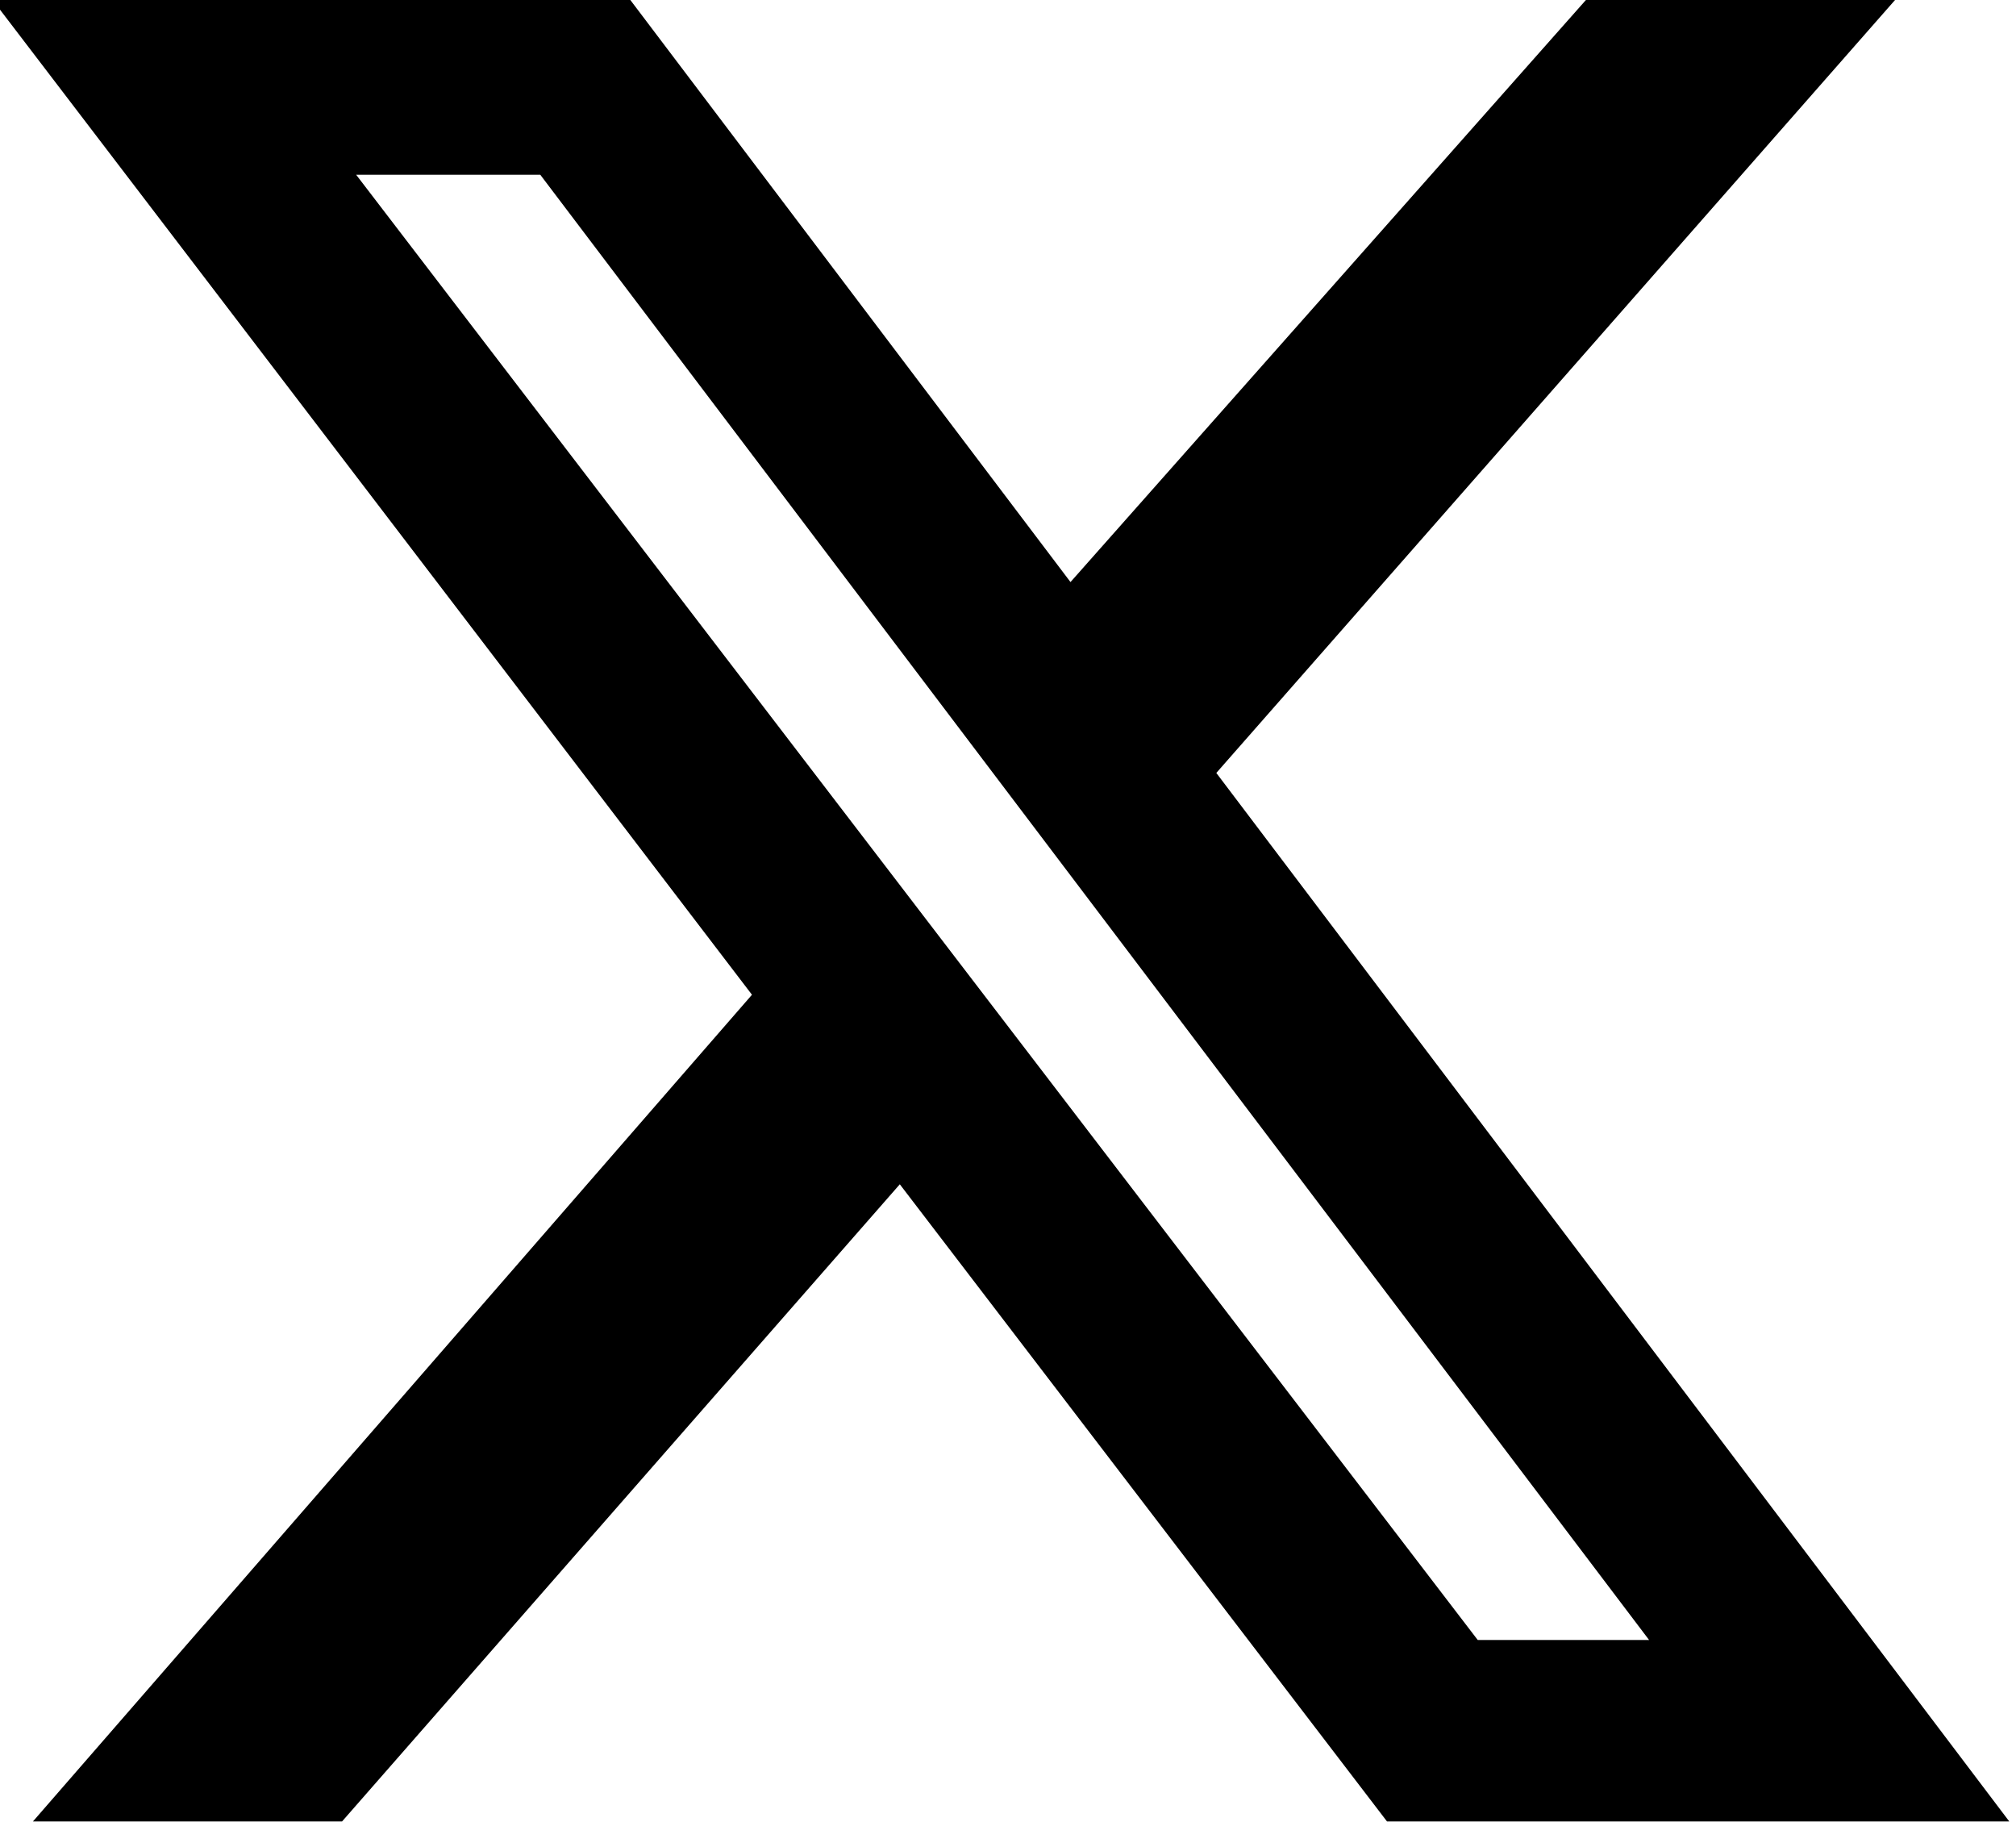
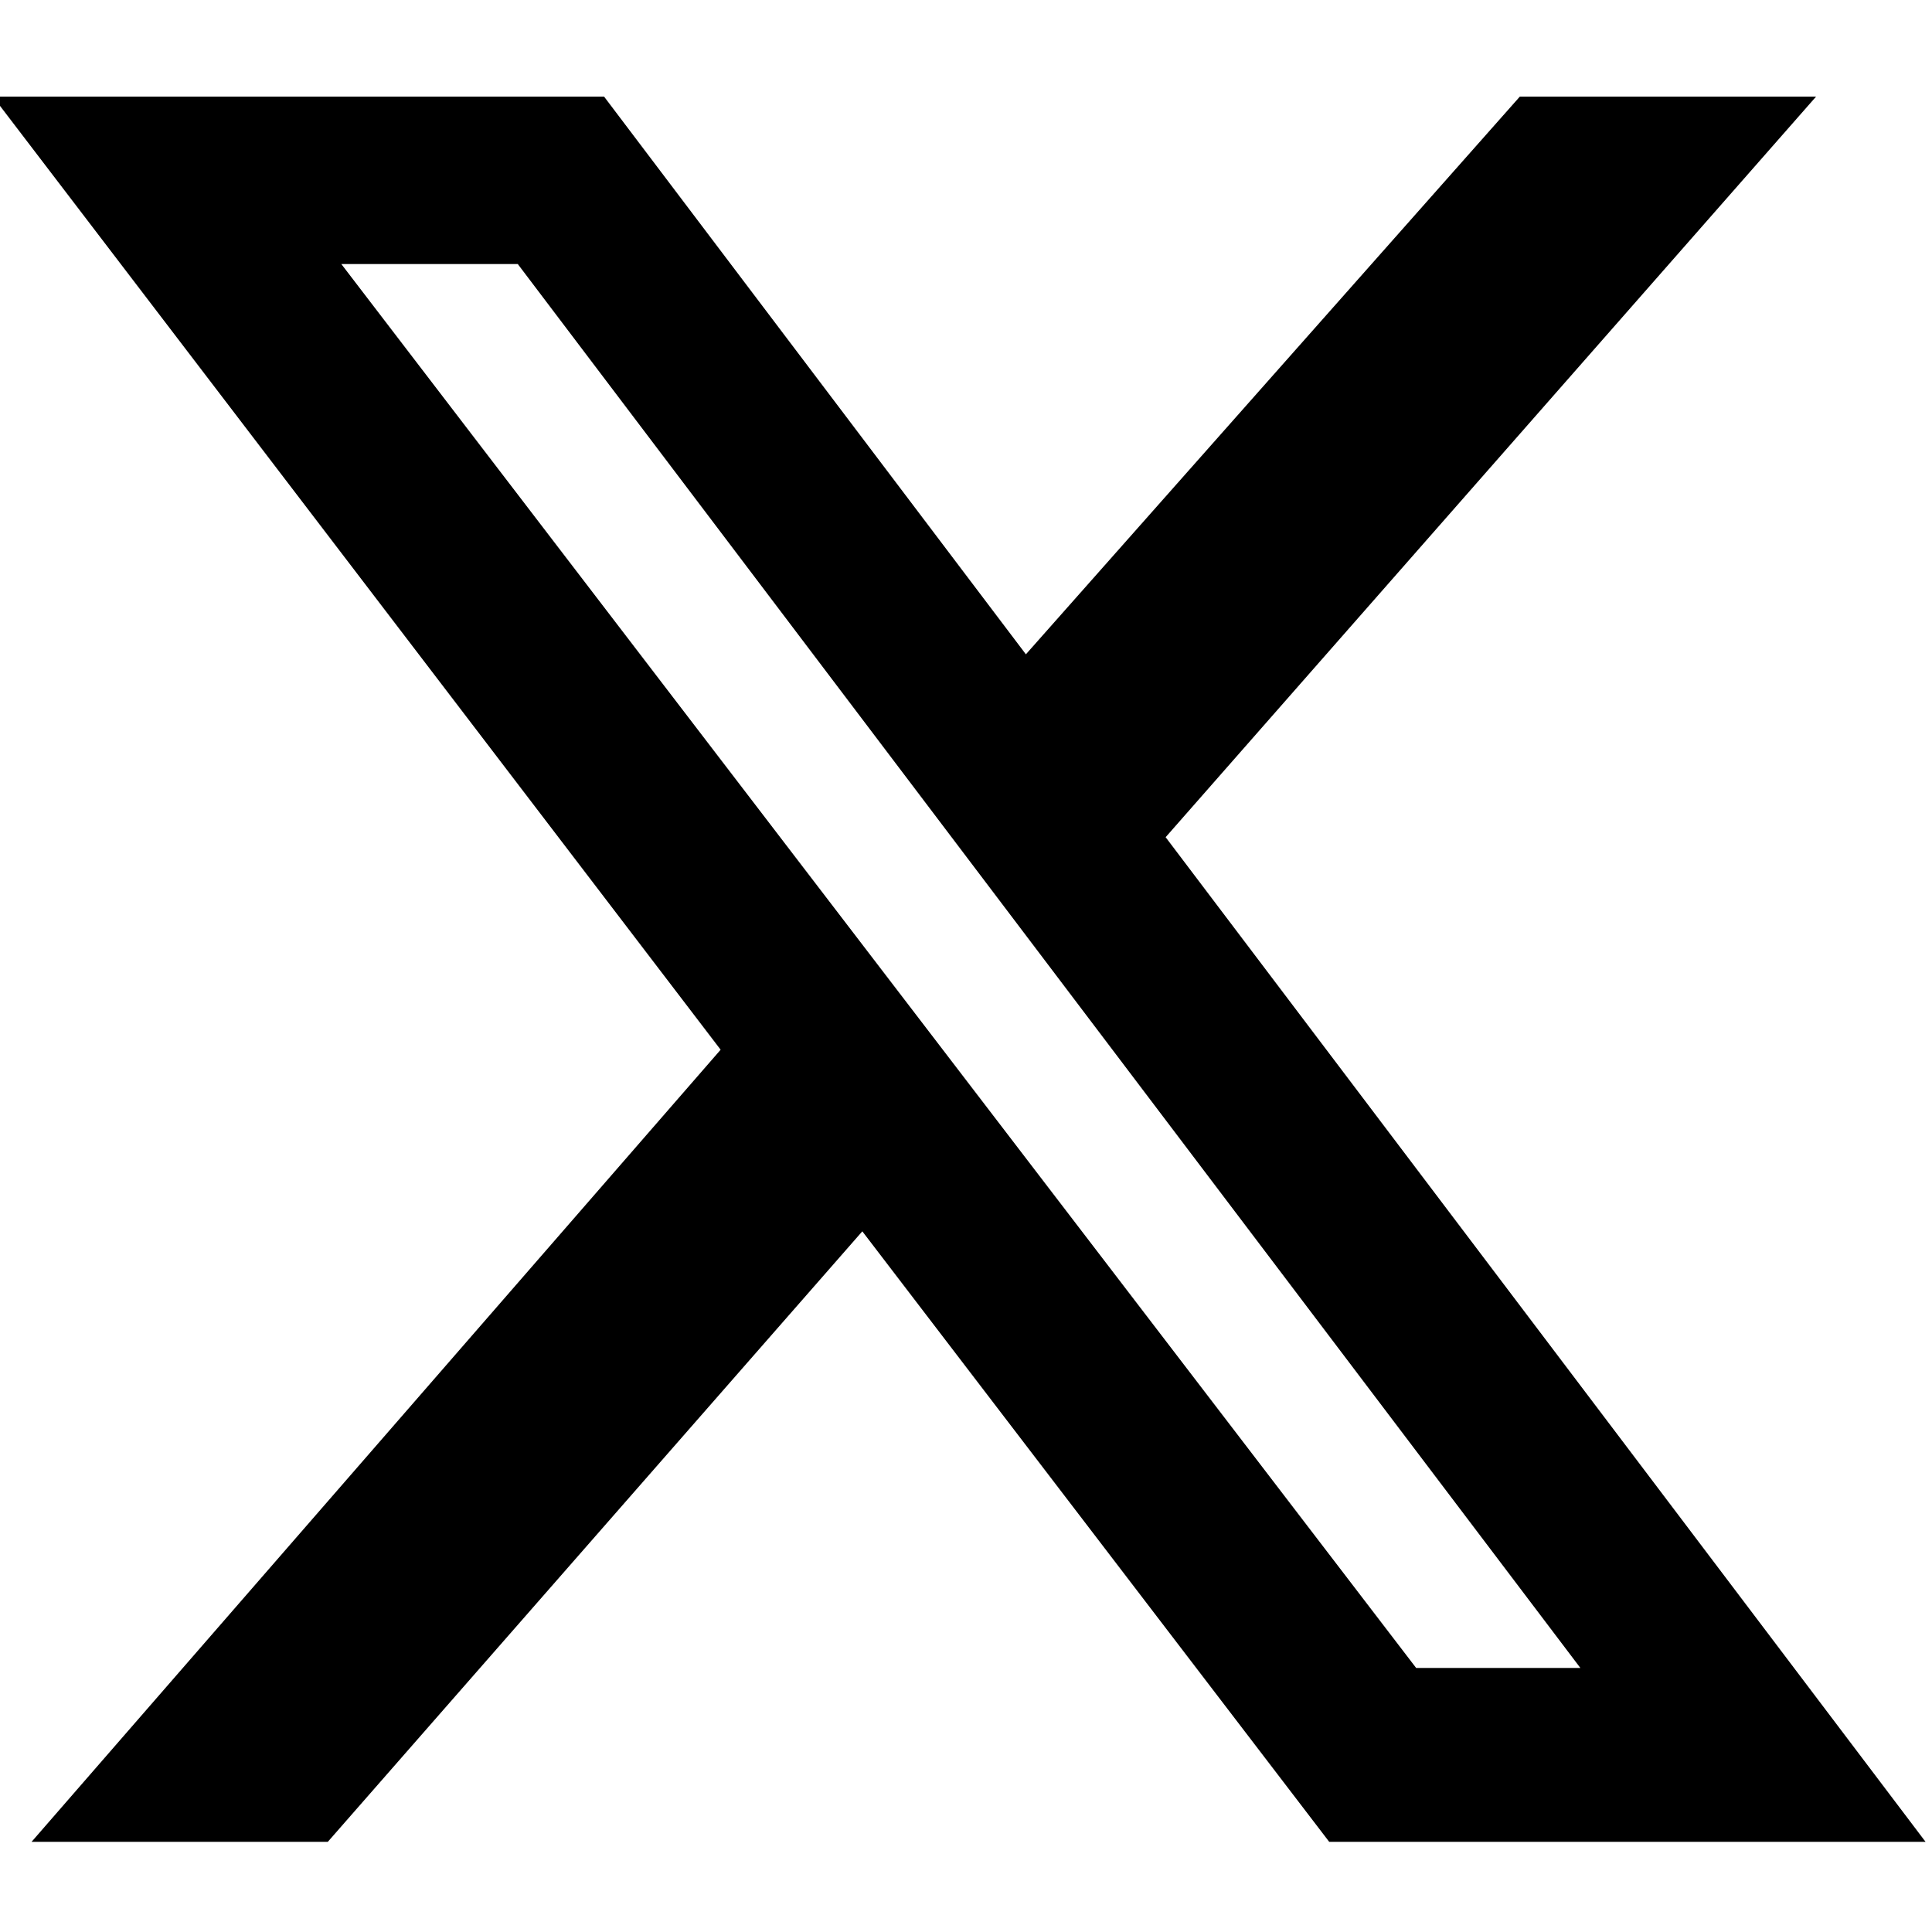
- <svg xmlns="http://www.w3.org/2000/svg" width="300" height="271">
-   <path d="m236 0h46l-101 115 118 156h-92.6l-72.5-94.8-83 94.8h-46l107-123-113-148h94.9l65.5 86.6zm-16.1 244h25.5l-165-218h-27.4z" />
+ <svg xmlns="http://www.w3.org/2000/svg" width="256" height="256" viewBox="0 0 300 300">
+   <g transform="translate(0, 15)">
+     <path d="m236 0h46l-101 115 118 156h-92.6l-72.5-94.8-83 94.8h-46l107-123-113-148h94.9l65.5 86.6zm-16.1 244h25.5l-165-218h-27.4z" />
+   </g>
</svg>
